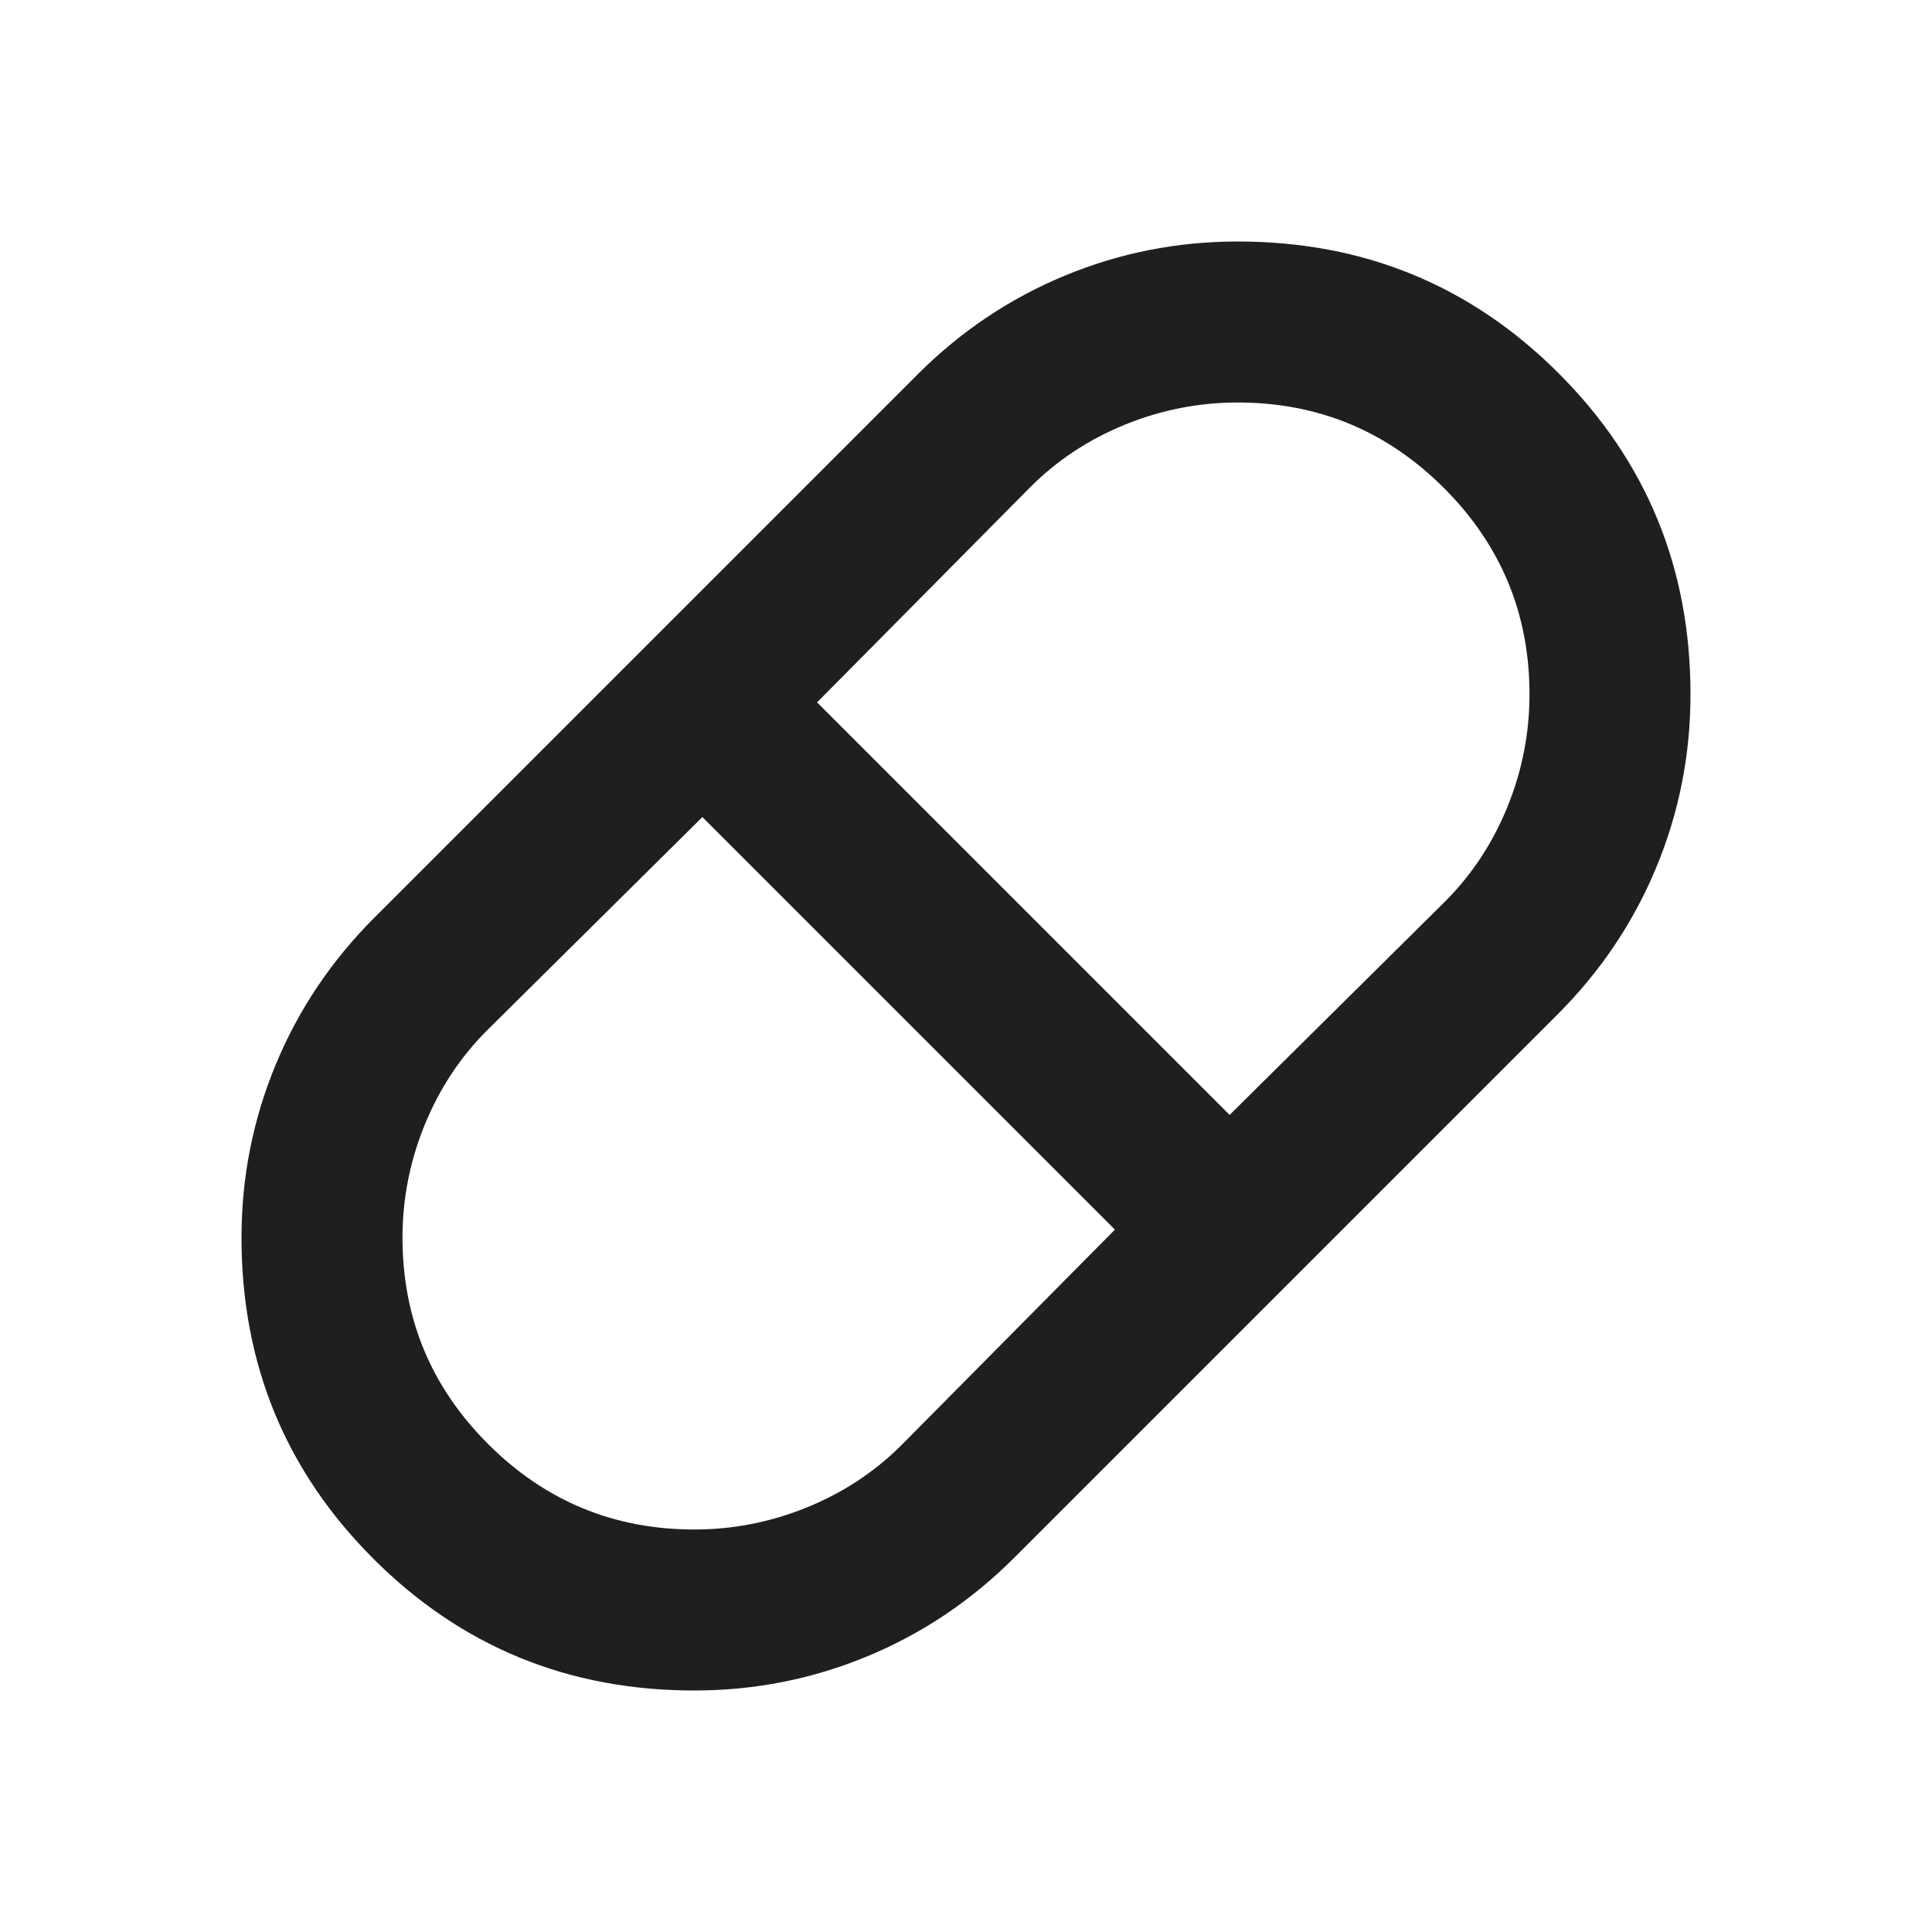
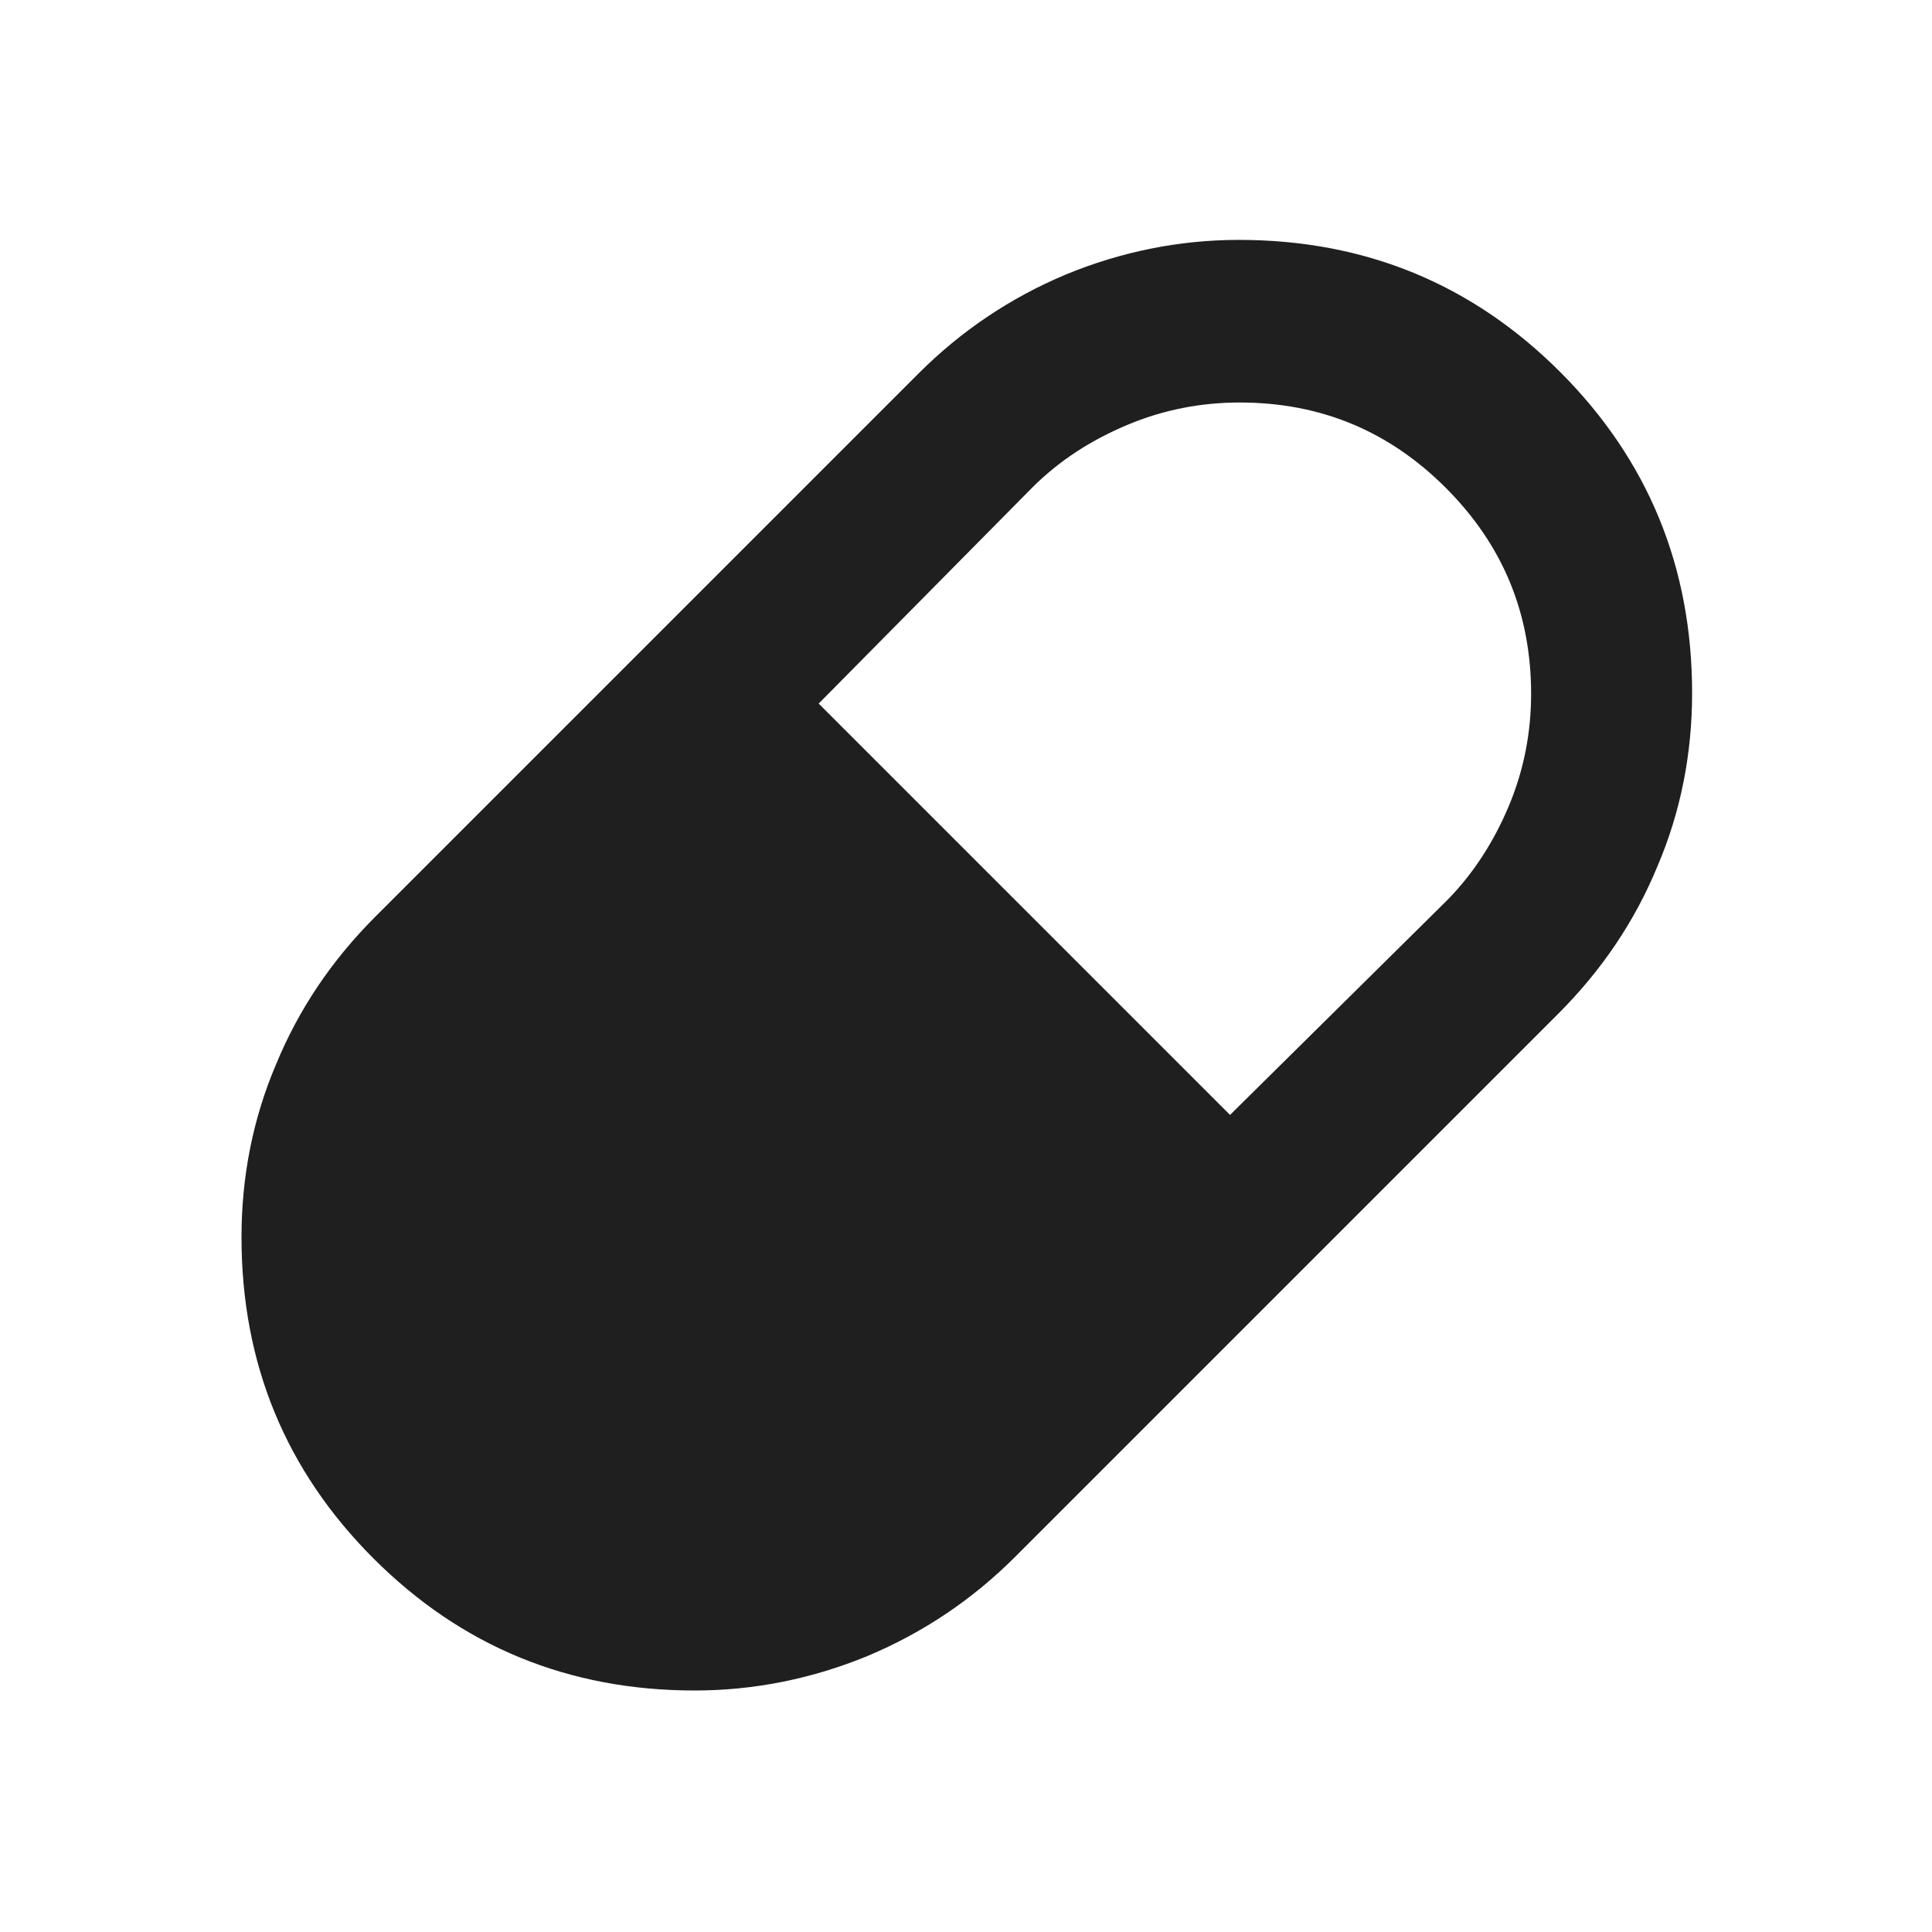
- <svg xmlns="http://www.w3.org/2000/svg" height="24px" viewBox="0 -960 960 960" width="24px" fill="#1f1f1f">
-   <path d="M345-120q-94 0-159.5-65.5T120-345q0-45 17-86t49-73l270-270q32-32 73-49t86-17q94 0 159.5 65.5T840-615q0 45-17 86t-49 73L504-186q-32 32-73 49t-86 17Zm266-286 107-106q20-20 31-47t11-56q0-60-42.5-102.5T615-760q-29 0-56 11t-47 31L406-611l205 205ZM345-200q29 0 56-11t47-31l106-107-205-205-107 106q-20 20-31 47t-11 56q0 60 42.5 102.5T345-200Z" />
+ <svg xmlns="http://www.w3.org/2000/svg" id="Capa_1" version="1.1" viewBox="0 0 24 24">
+   <defs>
+     <style>
+       .st0 {
+         fill: #1f1f1f;
+       }
+     </style>
+   </defs>
+   <path class="st0" d="M8.63,21c-1.57,0-2.9-.55-3.99-1.64s-1.64-2.42-1.64-3.99c0-.75.14-1.47.43-2.15.28-.68.69-1.29,1.23-1.83l6.75-6.75c.53-.53,1.14-.94,1.83-1.23.68-.28,1.4-.43,2.15-.43,1.57,0,2.9.55,3.99,1.64s1.64,2.42,1.64,3.99c0,.75-.14,1.47-.43,2.15-.28.68-.69,1.29-1.23,1.83l-6.75,6.75c-.53.53-1.14.94-1.83,1.23-.68.28-1.4.43-2.15.43ZM15.28,13.85l2.68-2.65c.33-.33.59-.73.78-1.18s.28-.92.28-1.4c0-1-.35-1.85-1.06-2.56s-1.56-1.06-2.56-1.06c-.48,0-.95.09-1.4.28s-.84.44-1.18.78l-2.65,2.68,5.13,5.13Z" />
</svg>
